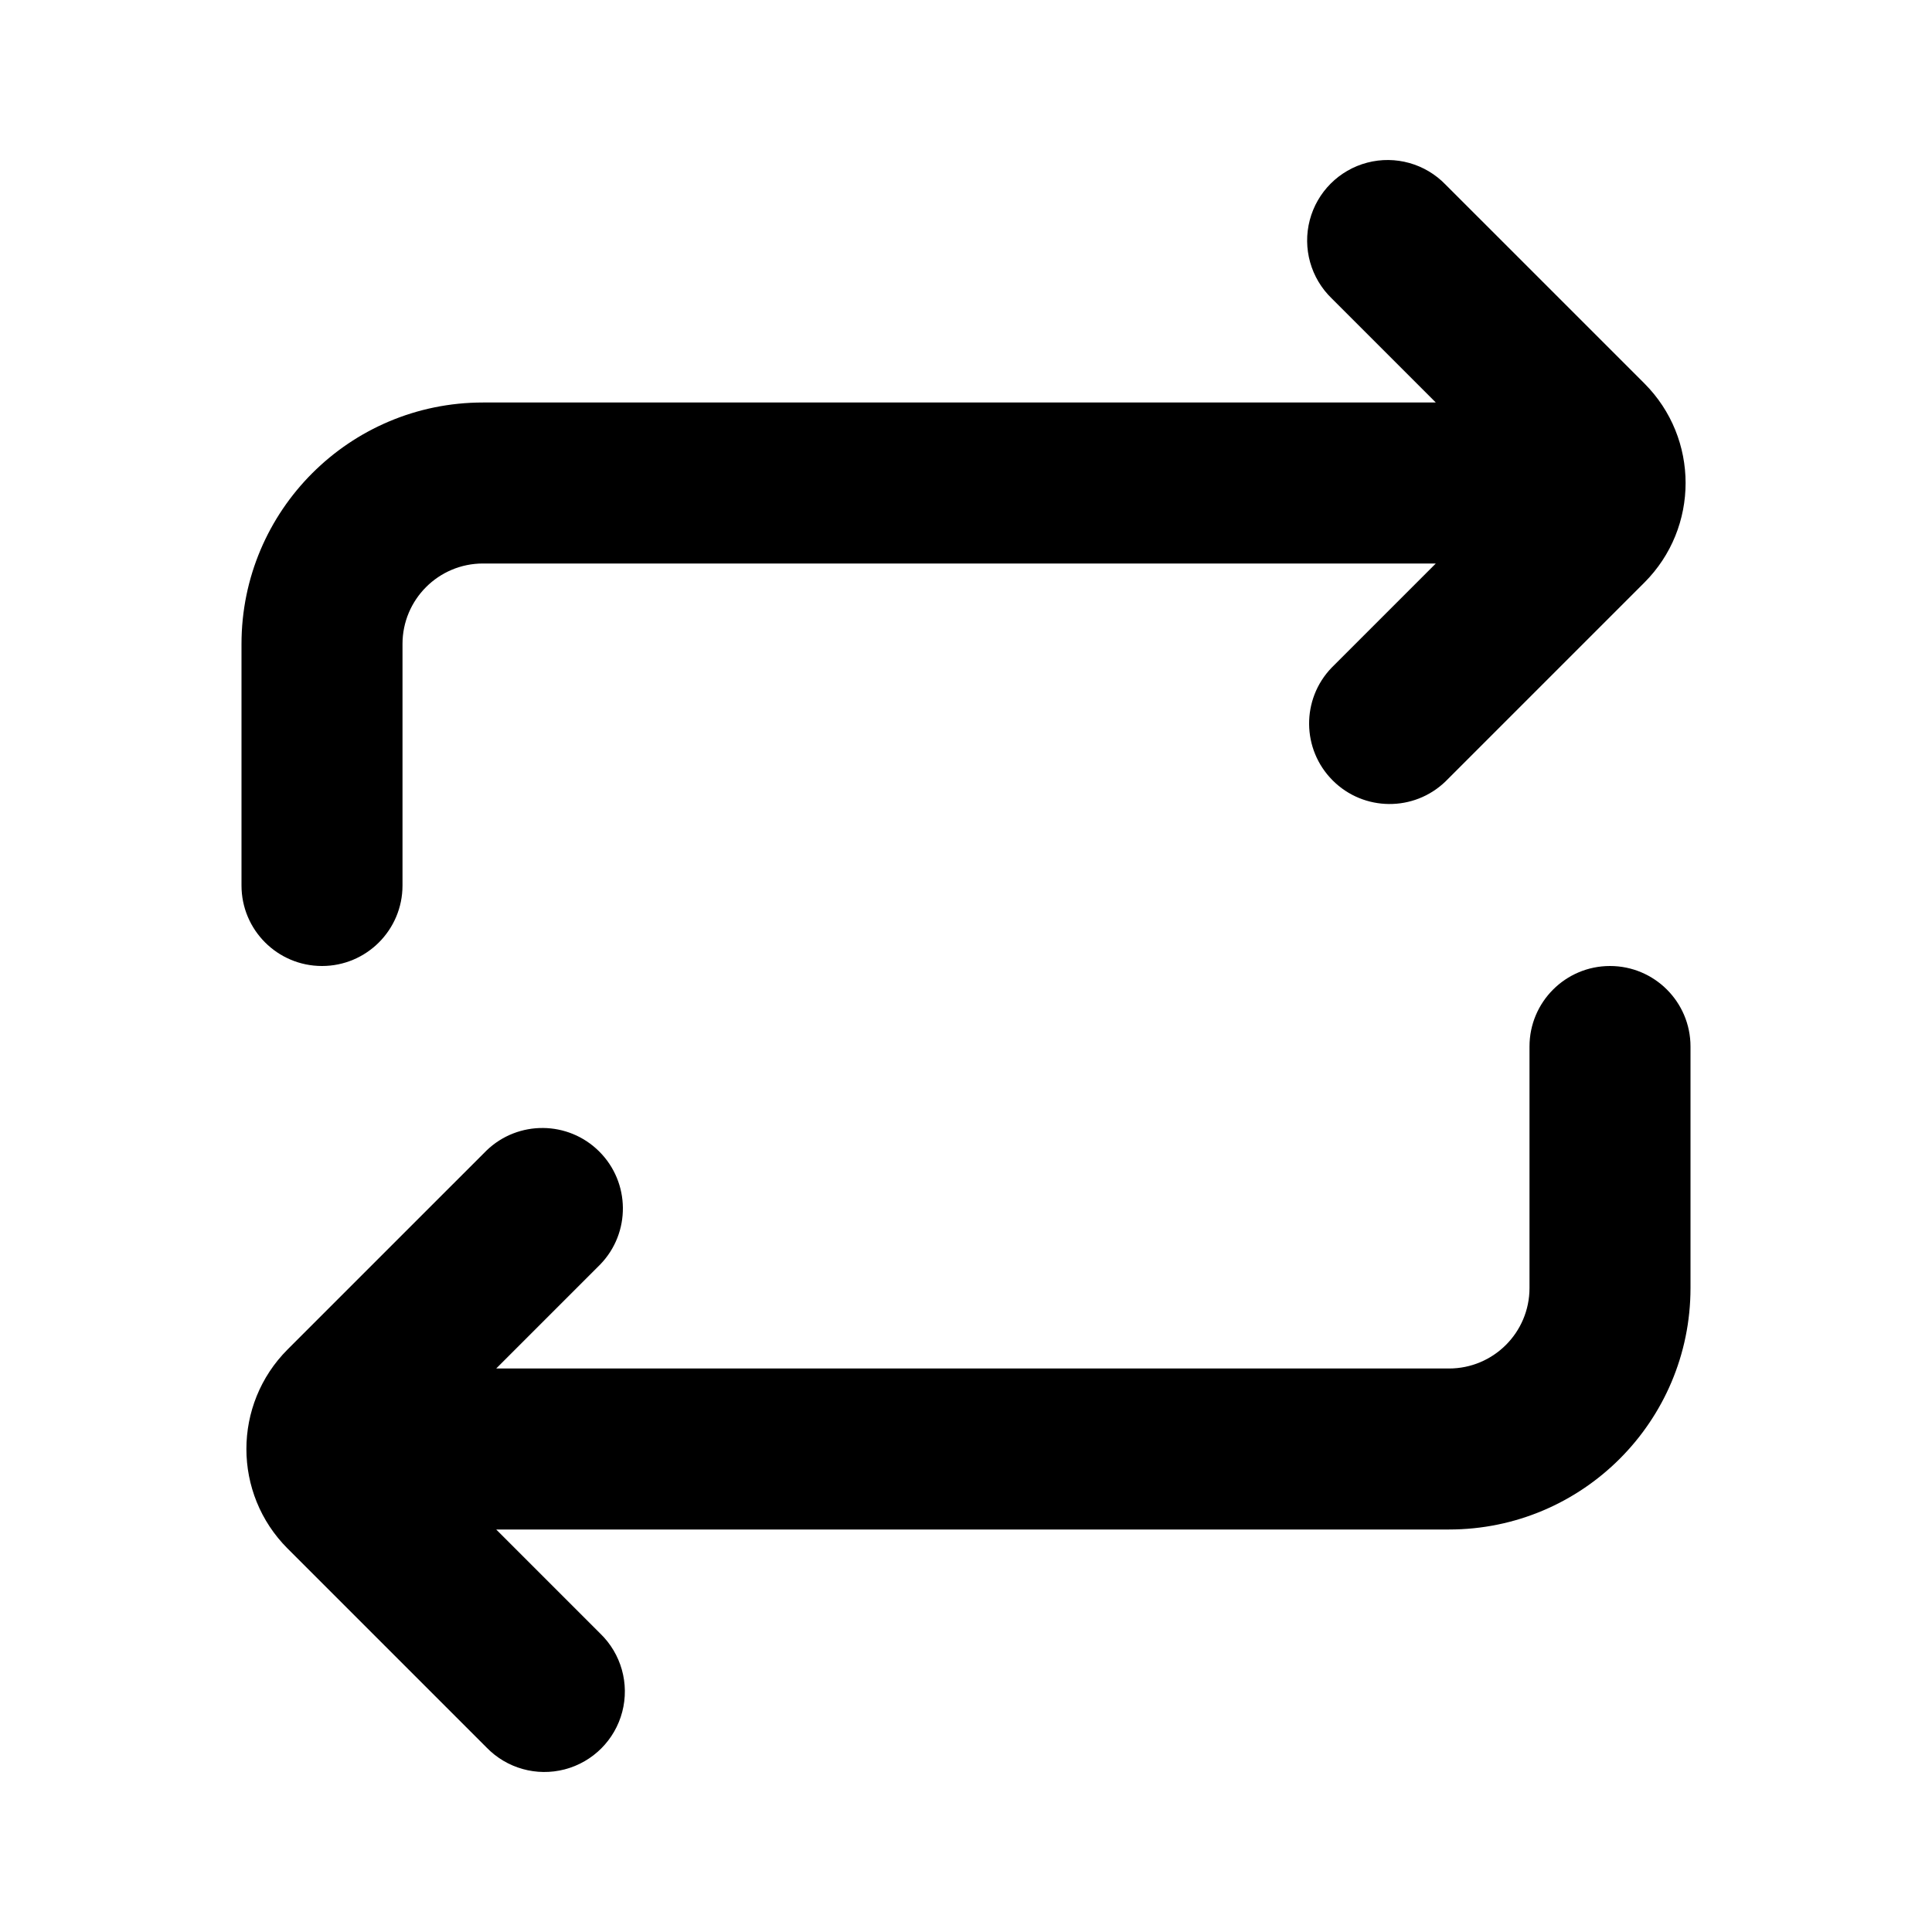
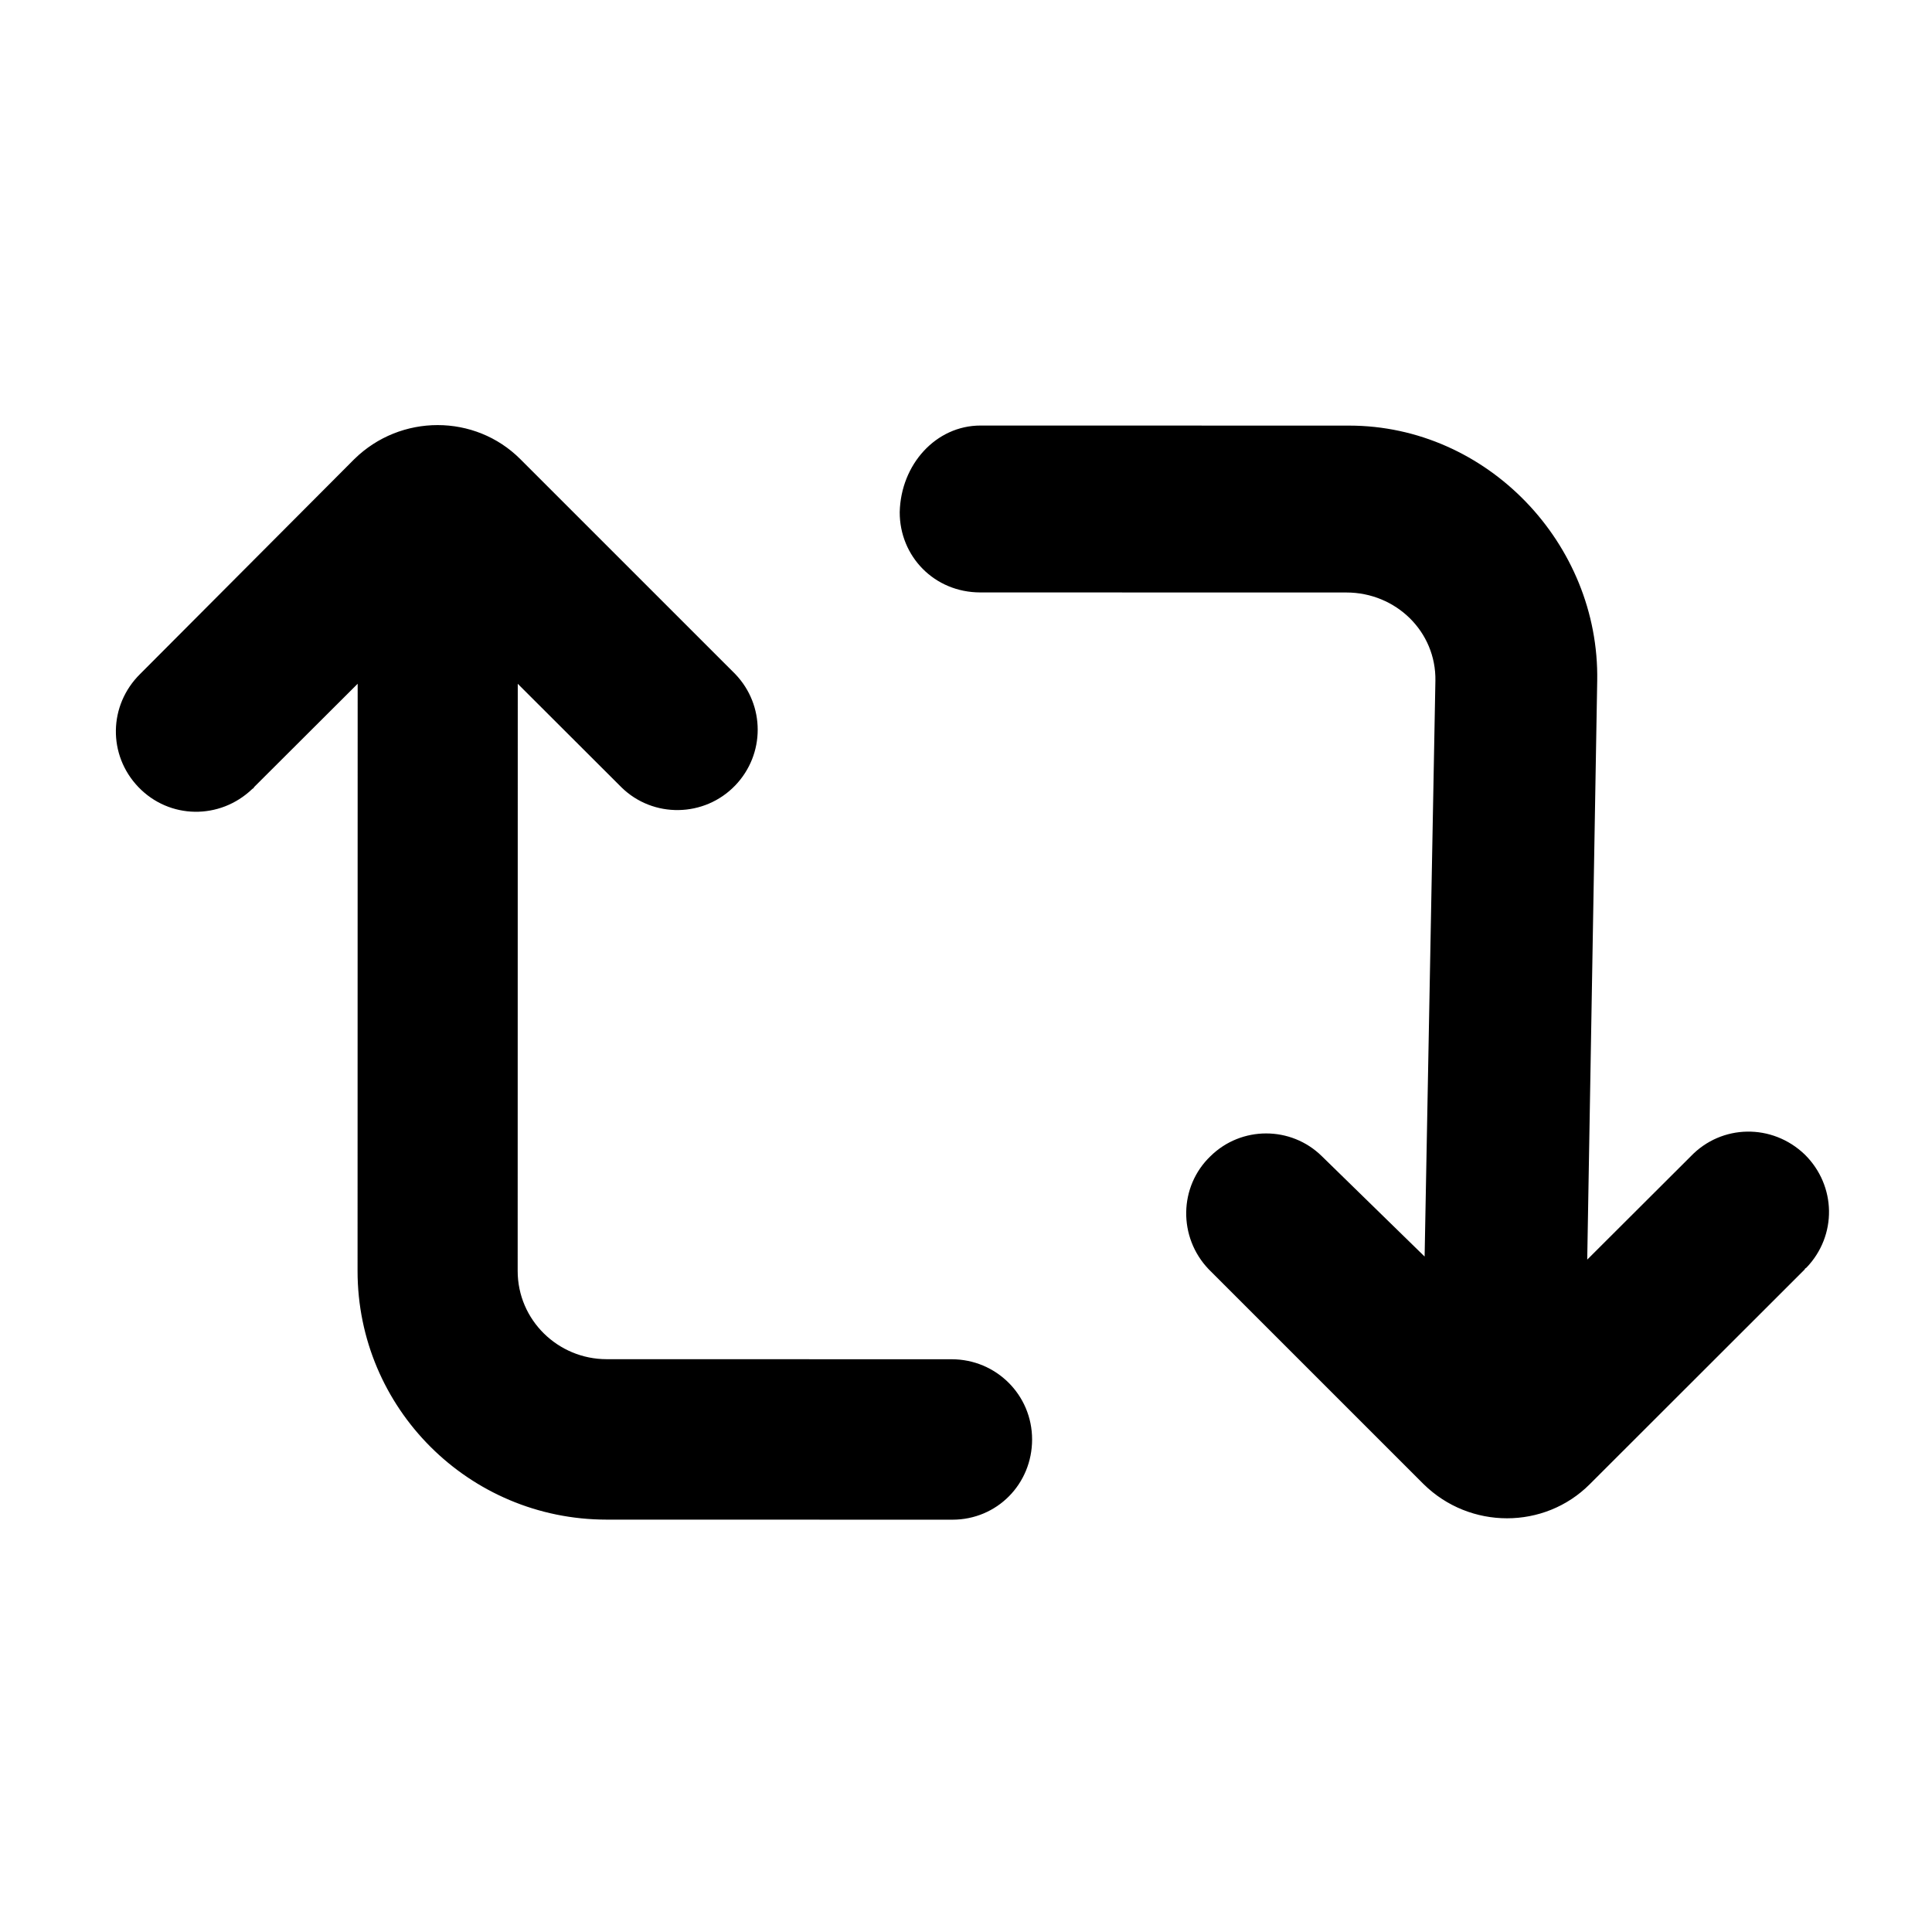
- <svg xmlns="http://www.w3.org/2000/svg" fill="none" viewBox="0 0 24 24">
-   <path fill="#000" d="M17.957 2.293a1 1 0 1 0-1.414 1.414L17.836 5H6a3 3 0 0 0-3 3v3a1 1 0 1 0 2 0V8a1 1 0 0 1 1-1h11.836l-1.293 1.293a1 1 0 0 0 1.414 1.414l2.47-2.47a1.75 1.75 0 0 0 0-2.474l-2.47-2.47ZM20 12a1 1 0 0 1 1 1v3a3 3 0 0 1-3 3H6.164l1.293 1.293a1 1 0 1 1-1.414 1.414l-2.47-2.47a1.75 1.75 0 0 1 0-2.474l2.47-2.47a1 1 0 0 1 1.414 1.414L6.164 17H18a1 1 0 0 0 1-1v-3a1 1 0 0 1 1-1Z" />
+ <svg xmlns="http://www.w3.org/2000/svg" width="300" height="300" viewBox="0 0 150 150">
+   <path id="path1" fill="#000000" stroke="none" d="M 10.884 52.324 C 8.424 54.746 8.357 58.621 10.749 61.112 C 13.142 63.604 17.064 63.674 19.59 61.252 C 19.59 61.252 19.723 61.183 19.723 61.114 L 27.768 53.088 L 27.769 53.071 L 27.761 98.673 C 27.759 109.33 36.399 117.982 47.102 117.983 L 73.948 117.988 C 77.405 117.989 80.131 115.221 80.132 111.761 C 80.132 108.301 77.341 105.533 73.884 105.532 L 47.104 105.527 C 43.315 105.527 40.191 102.482 40.192 98.676 L 40.199 53.09 L 48.241 61.119 C 50.7 63.541 54.689 63.473 57.082 60.982 C 59.409 58.56 59.41 54.755 57.084 52.332 L 40.402 35.652 C 36.879 32.122 31.096 32.121 27.505 35.65 Z M 69.854 39.767 C 69.938 36.048 72.673 33.038 76.13 33.039 L 104.748 33.044 C 115.45 33.046 124.191 42.2 124.007 52.855 L 123.232 97.796 L 131.277 89.77 C 133.67 87.279 137.592 87.211 140.118 89.633 C 142.577 92.056 142.643 95.931 140.249 98.422 C 140.249 98.422 140.116 98.491 140.116 98.56 L 123.428 115.234 C 119.904 118.763 114.121 118.762 110.532 115.232 L 93.85 98.552 C 91.457 96.06 91.524 92.116 93.984 89.764 C 96.378 87.411 100.233 87.412 102.626 89.765 L 110.607 97.558 L 111.444 52.853 C 111.509 49.048 108.387 46.002 104.531 46.001 L 76.113 45.996 C 72.529 45.995 69.847 43.184 69.854 39.767 Z" />
</svg>
